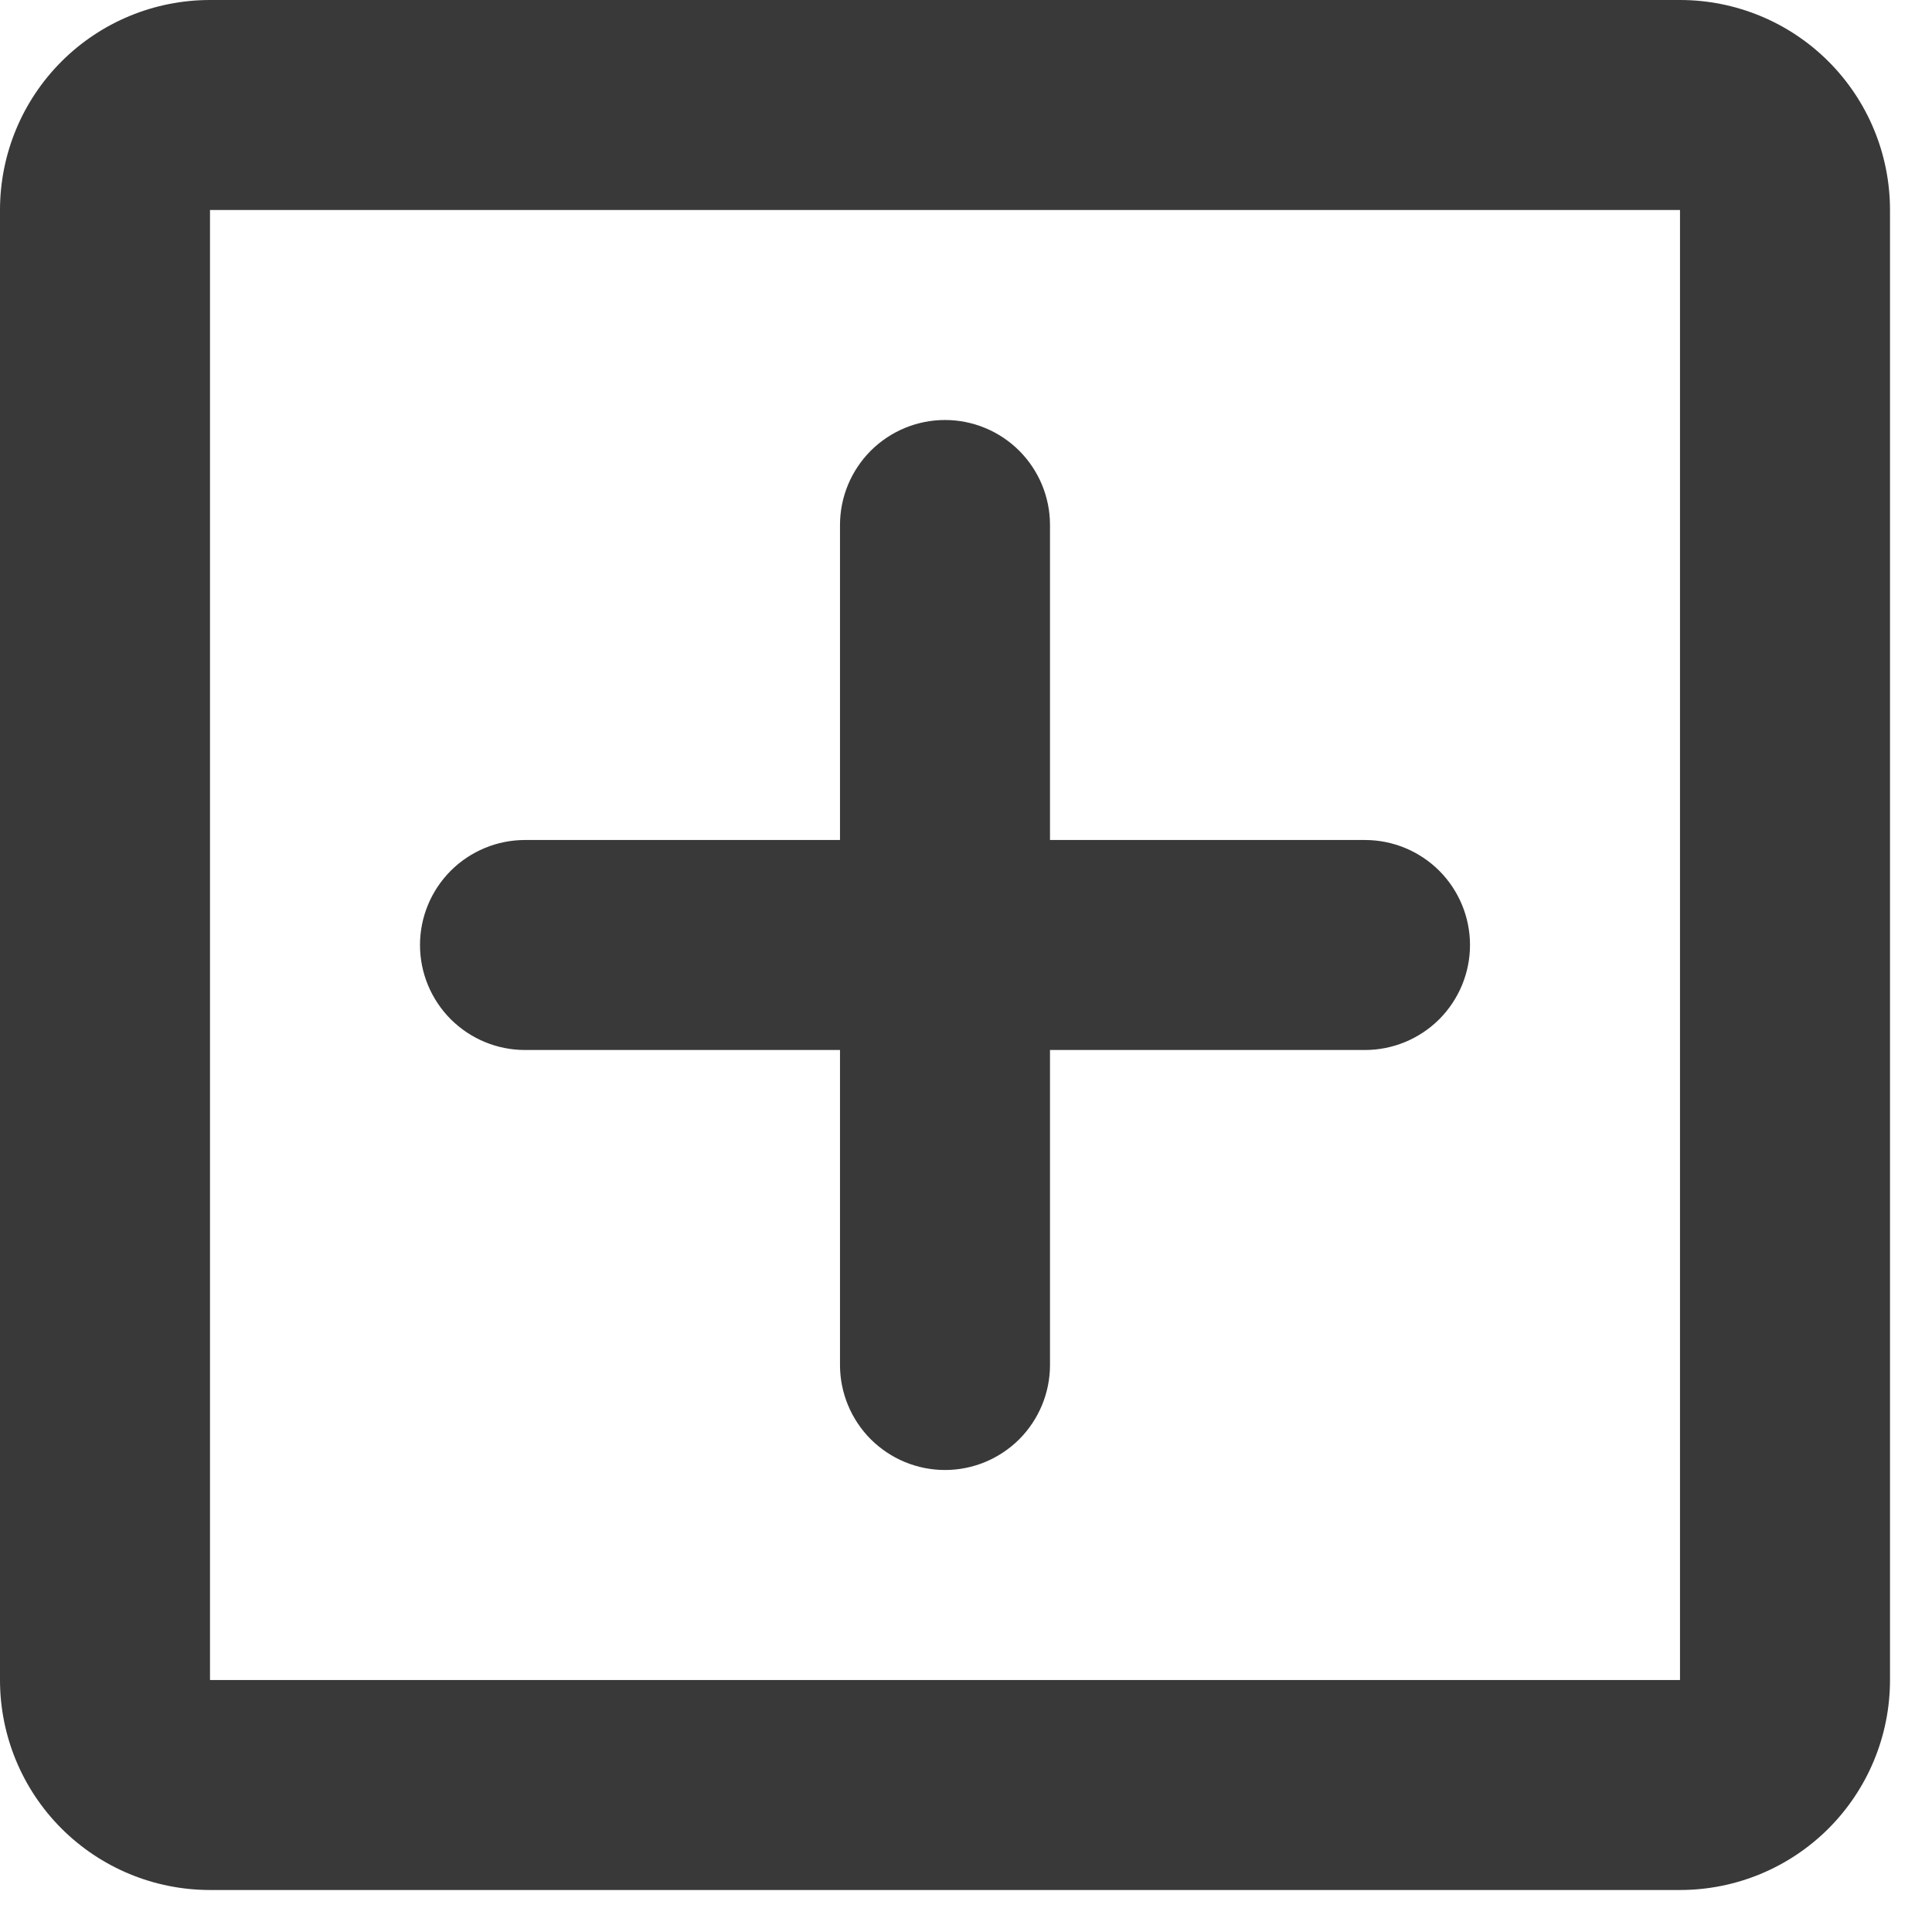
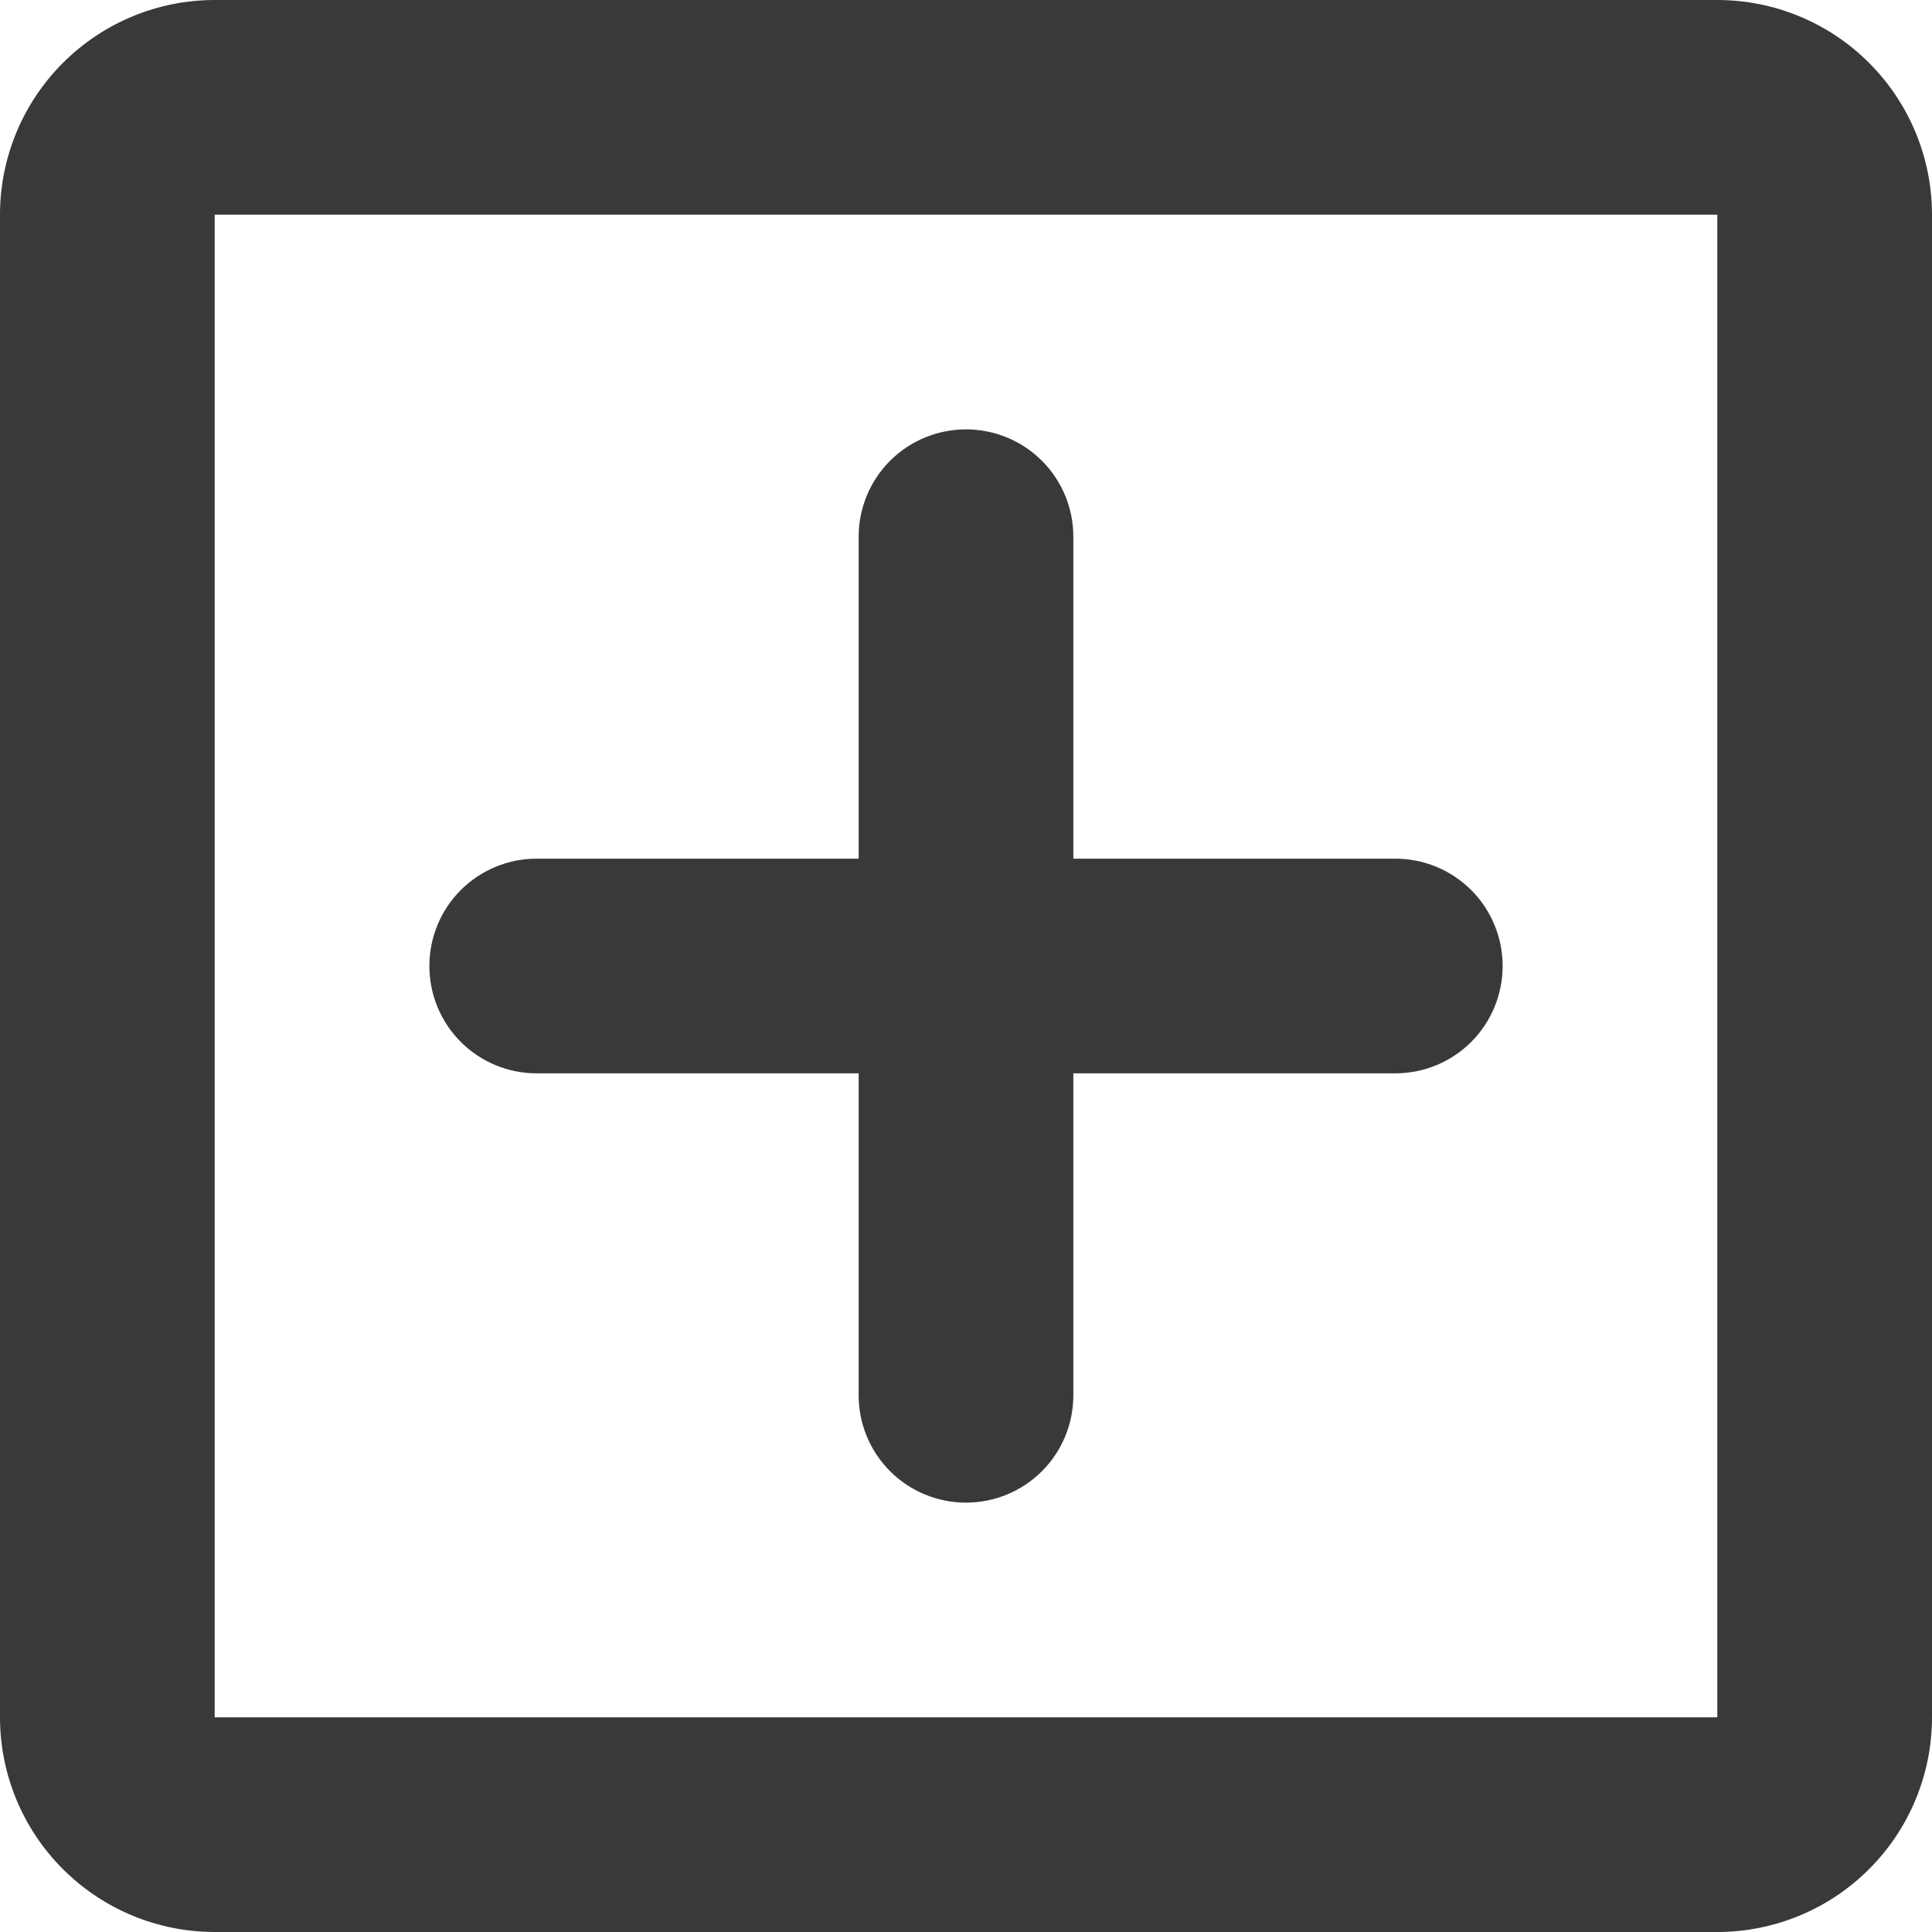
- <svg xmlns="http://www.w3.org/2000/svg" width="23" height="23" viewBox="0 0 23 23" fill="none">
-   <path fill-rule="evenodd" clip-rule="evenodd" d="M0 2.5C0 1.837 0.263 1.201 0.732 0.732C1.201 0.263 1.837 0 2.5 0H20C20.663 0 21.299 0.263 21.768 0.732C22.237 1.201 22.5 1.837 22.5 2.5V20C22.5 20.663 22.237 21.299 21.768 21.768C21.299 22.237 20.663 22.5 20 22.5H2.5C1.837 22.5 1.201 22.237 0.732 21.768C0.263 21.299 0 20.663 0 20V2.5ZM20 2.5H2.5V20H20V2.5ZM11.25 5C11.582 5 11.899 5.132 12.134 5.366C12.368 5.601 12.5 5.918 12.5 6.25V10H16.25C16.581 10 16.899 10.132 17.134 10.366C17.368 10.601 17.5 10.918 17.5 11.25C17.5 11.582 17.368 11.899 17.134 12.134C16.899 12.368 16.581 12.5 16.25 12.5H12.5V16.25C12.5 16.581 12.368 16.899 12.134 17.134C11.899 17.368 11.582 17.5 11.25 17.5C10.918 17.5 10.601 17.368 10.366 17.134C10.132 16.899 10 16.581 10 16.25V12.5H6.25C5.918 12.5 5.601 12.368 5.366 12.134C5.132 11.899 5 11.582 5 11.25C5 10.918 5.132 10.601 5.366 10.366C5.601 10.132 5.918 10 6.25 10H10V6.25C10 5.918 10.132 5.601 10.366 5.366C10.601 5.132 10.918 5 11.25 5Z" fill="#393939" />
+ <svg xmlns="http://www.w3.org/2000/svg" width="25" height="25" viewBox="0 0 25 25" fill="none">
+   <path fill-rule="evenodd" clip-rule="evenodd" d="M0 2.778C0 2.041 0.293 1.335 0.814 0.814C1.335 0.293 2.041 0 2.778 0H22.222C22.959 0 23.666 0.293 24.186 0.814C24.707 1.335 25 2.041 25 2.778V22.222C25 22.959 24.707 23.666 24.186 24.186C23.666 24.707 22.959 25 22.222 25H2.778C2.041 25 1.335 24.707 0.814 24.186C0.293 23.666 0 22.959 0 22.222V2.778ZM22.222 2.778H2.778V22.222H22.222V2.778ZM12.5 5.556C12.868 5.556 13.222 5.702 13.482 5.962C13.743 6.223 13.889 6.576 13.889 6.944V11.111H18.056C18.424 11.111 18.777 11.257 19.038 11.518C19.298 11.778 19.444 12.132 19.444 12.5C19.444 12.868 19.298 13.222 19.038 13.482C18.777 13.743 18.424 13.889 18.056 13.889H13.889V18.056C13.889 18.424 13.743 18.777 13.482 19.038C13.222 19.298 12.868 19.444 12.5 19.444C12.132 19.444 11.778 19.298 11.518 19.038C11.257 18.777 11.111 18.424 11.111 18.056V13.889H6.944C6.576 13.889 6.223 13.743 5.962 13.482C5.702 13.222 5.556 12.868 5.556 12.5C5.556 12.132 5.702 11.778 5.962 11.518C6.223 11.257 6.576 11.111 6.944 11.111H11.111V6.944C11.111 6.576 11.257 6.223 11.518 5.962C11.778 5.702 12.132 5.556 12.5 5.556Z" fill="#393939" />
</svg>
